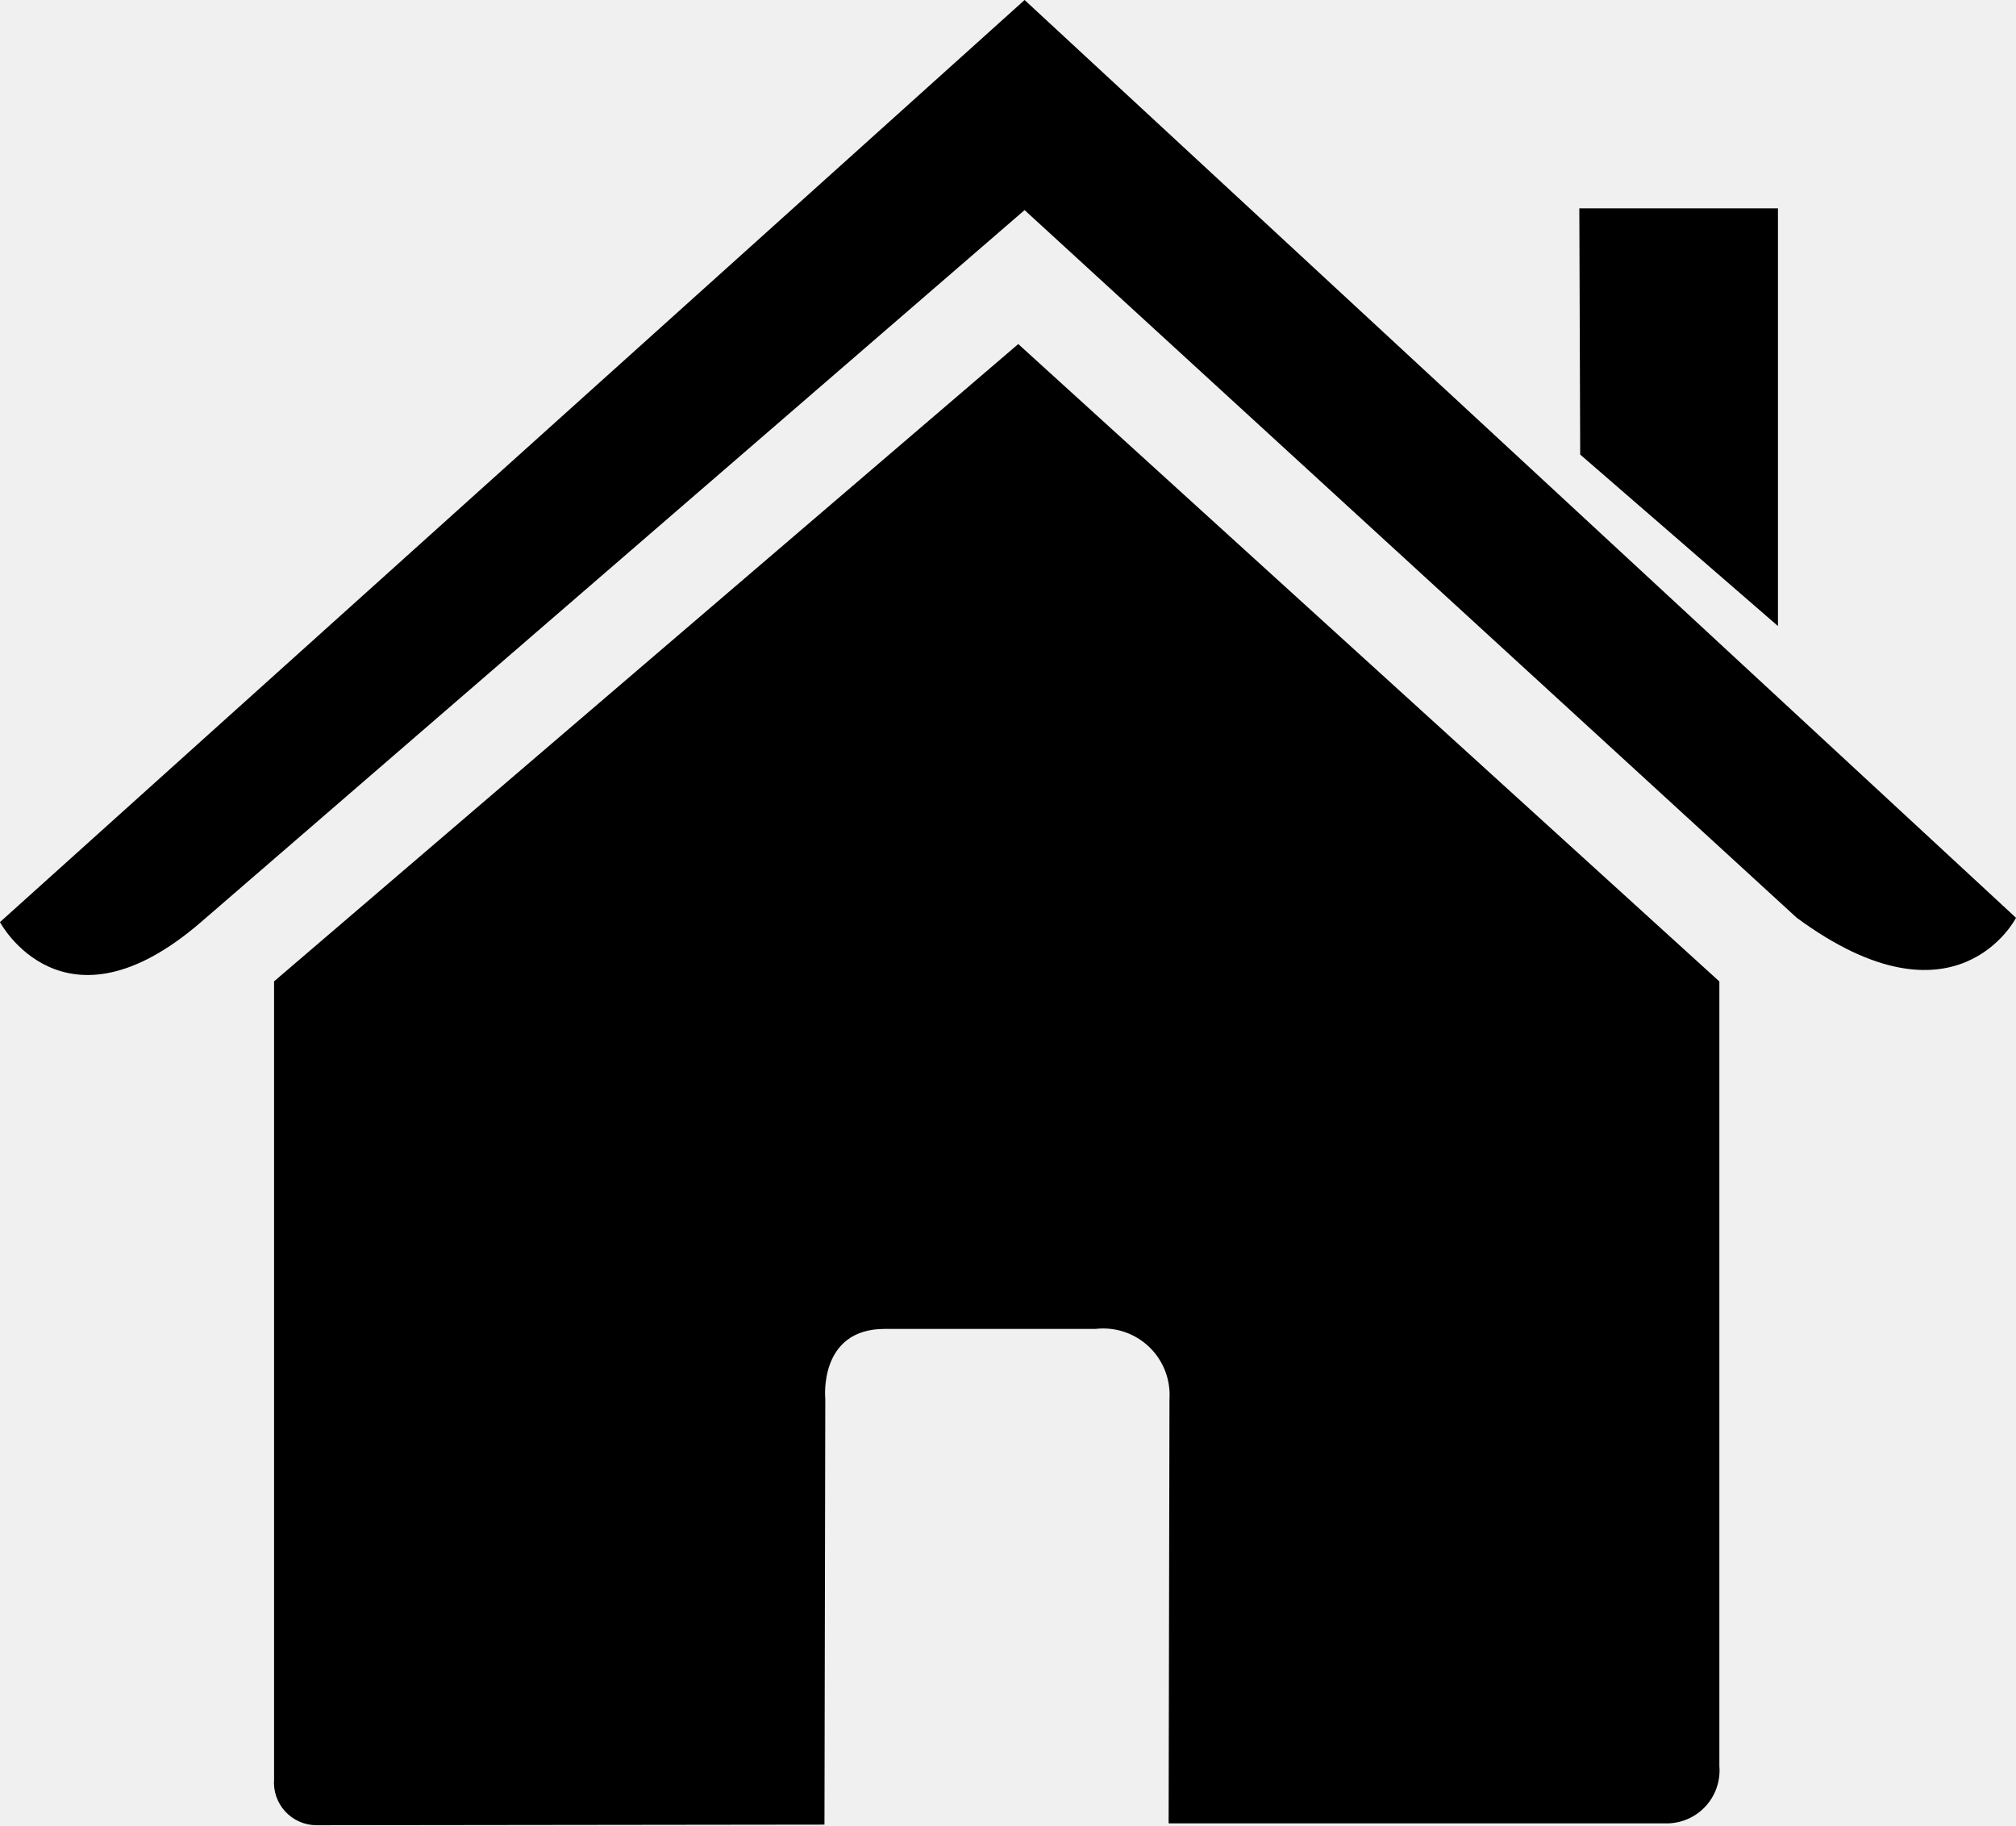
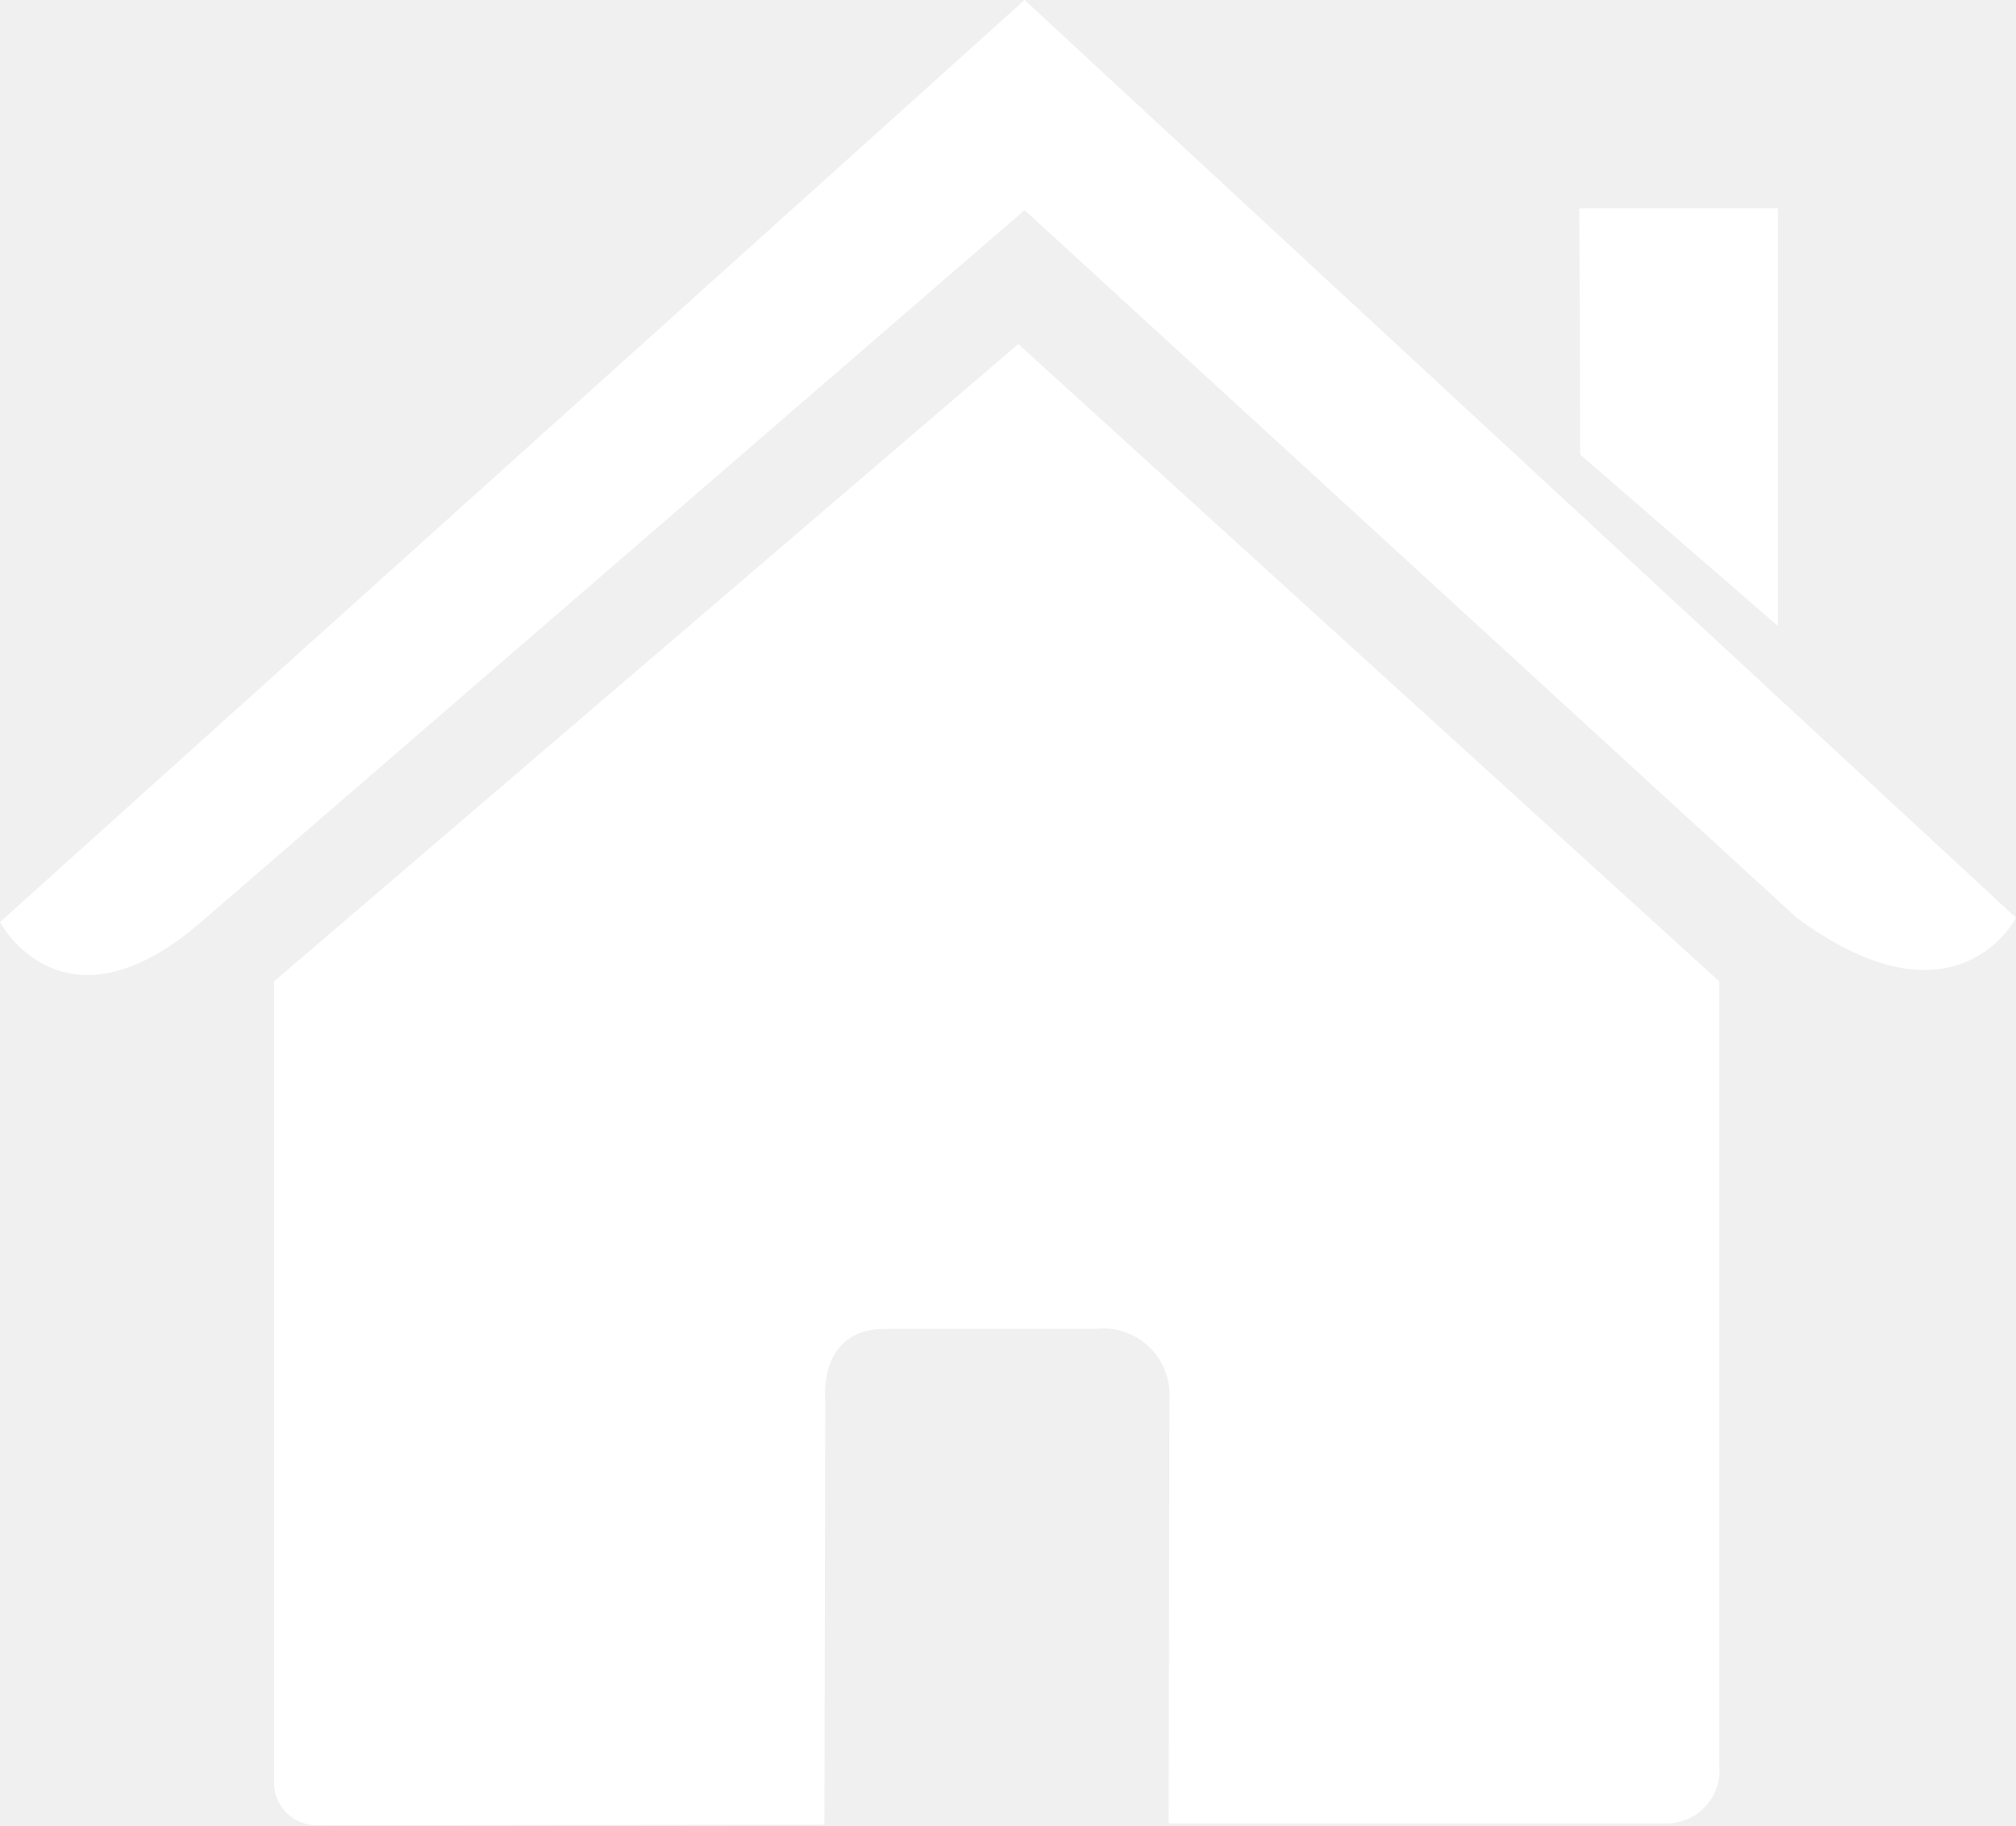
<svg xmlns="http://www.w3.org/2000/svg" viewBox="0 0 85.062 77">
  <defs>
    <style>
      .cls-1 {
+ 		fill: #fff;
        fill-rule: evenodd;
      }
    </style>
  </defs>
  <path class="cls-1" d="M457.606,105.79h8.381v17.62l-8.344-7.234Zm9.171,29.925L434.2,105.863,399.45,135.9c-5.815,5.022-8.483,0-8.483,0L434.2,97l41.832,38.719S473.507,140.675,466.777,135.715Zm-3.262,2.689v33.1a2.233,2.233,0,0,1-2.25,2.418H440.277l0.036-17.9a2.8,2.8,0,0,0-3.118-2.96H428.3c-2.815,0-2.509,2.96-2.509,2.96l-0.035,17.952S406.627,174,404.316,174a1.8,1.8,0,0,1-1.783-1.941V138.4l31.4-26.886Z" transform="translate(-390.969 -97)" />
</svg>
